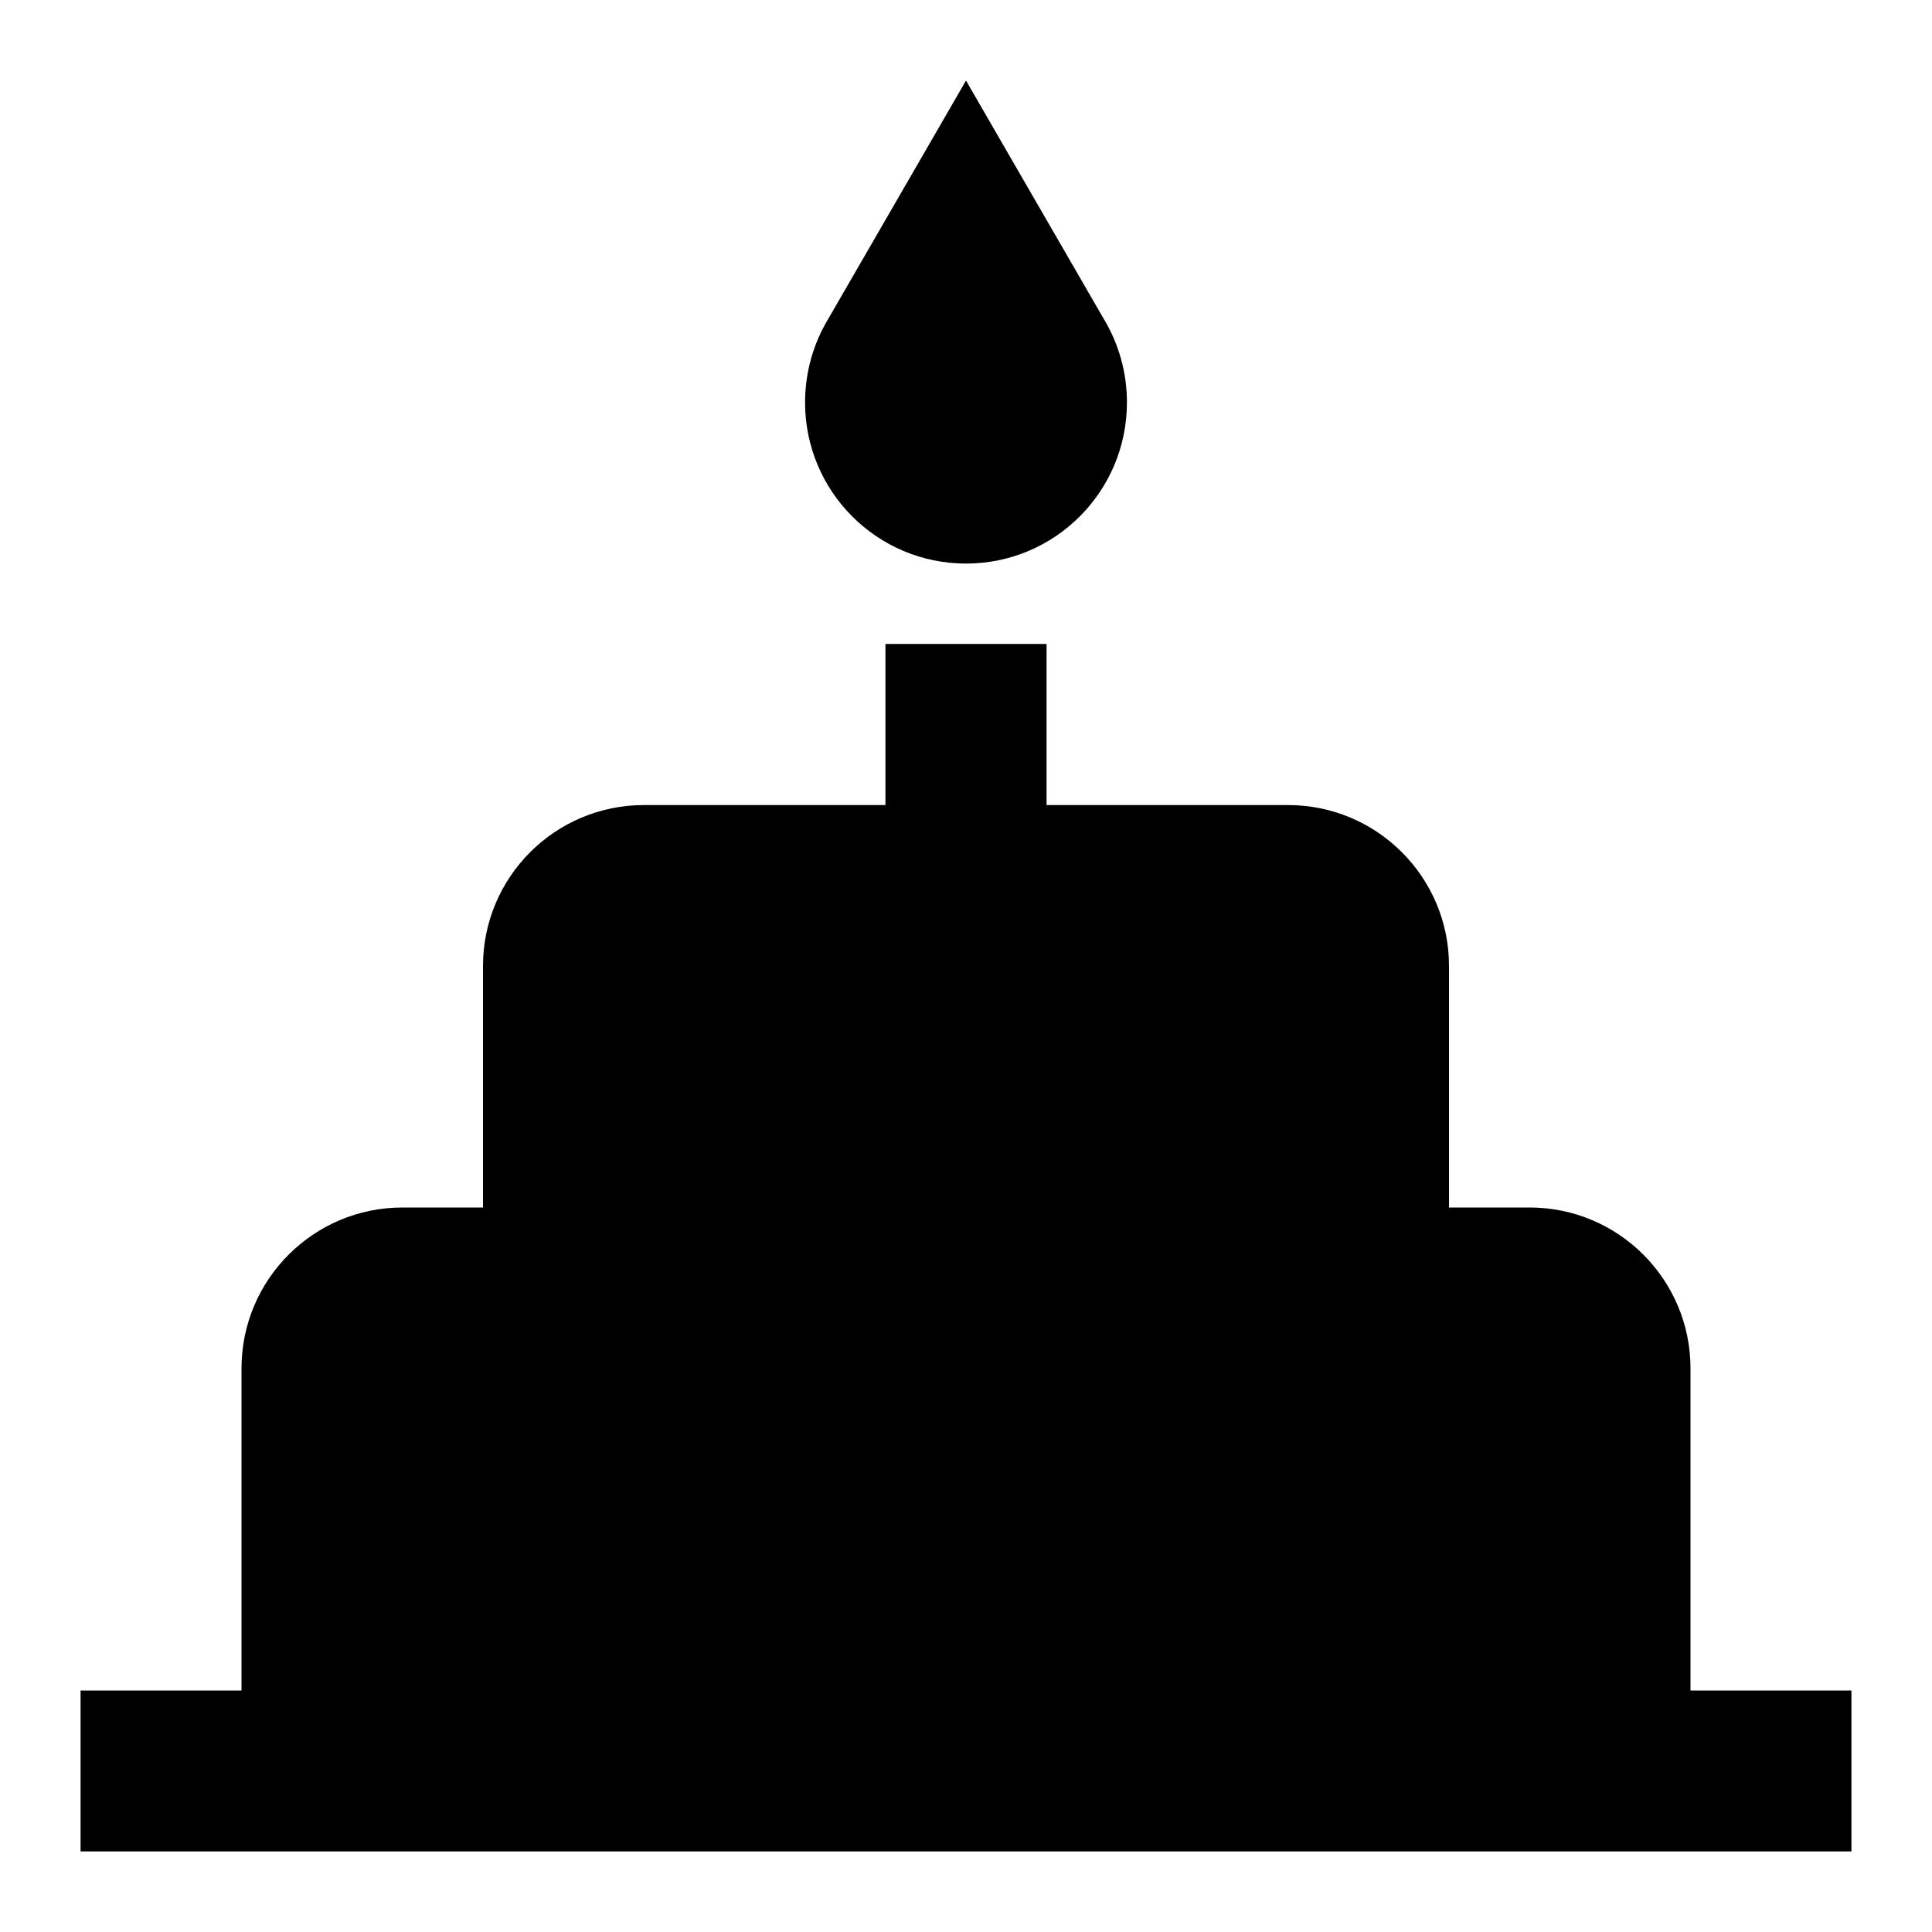
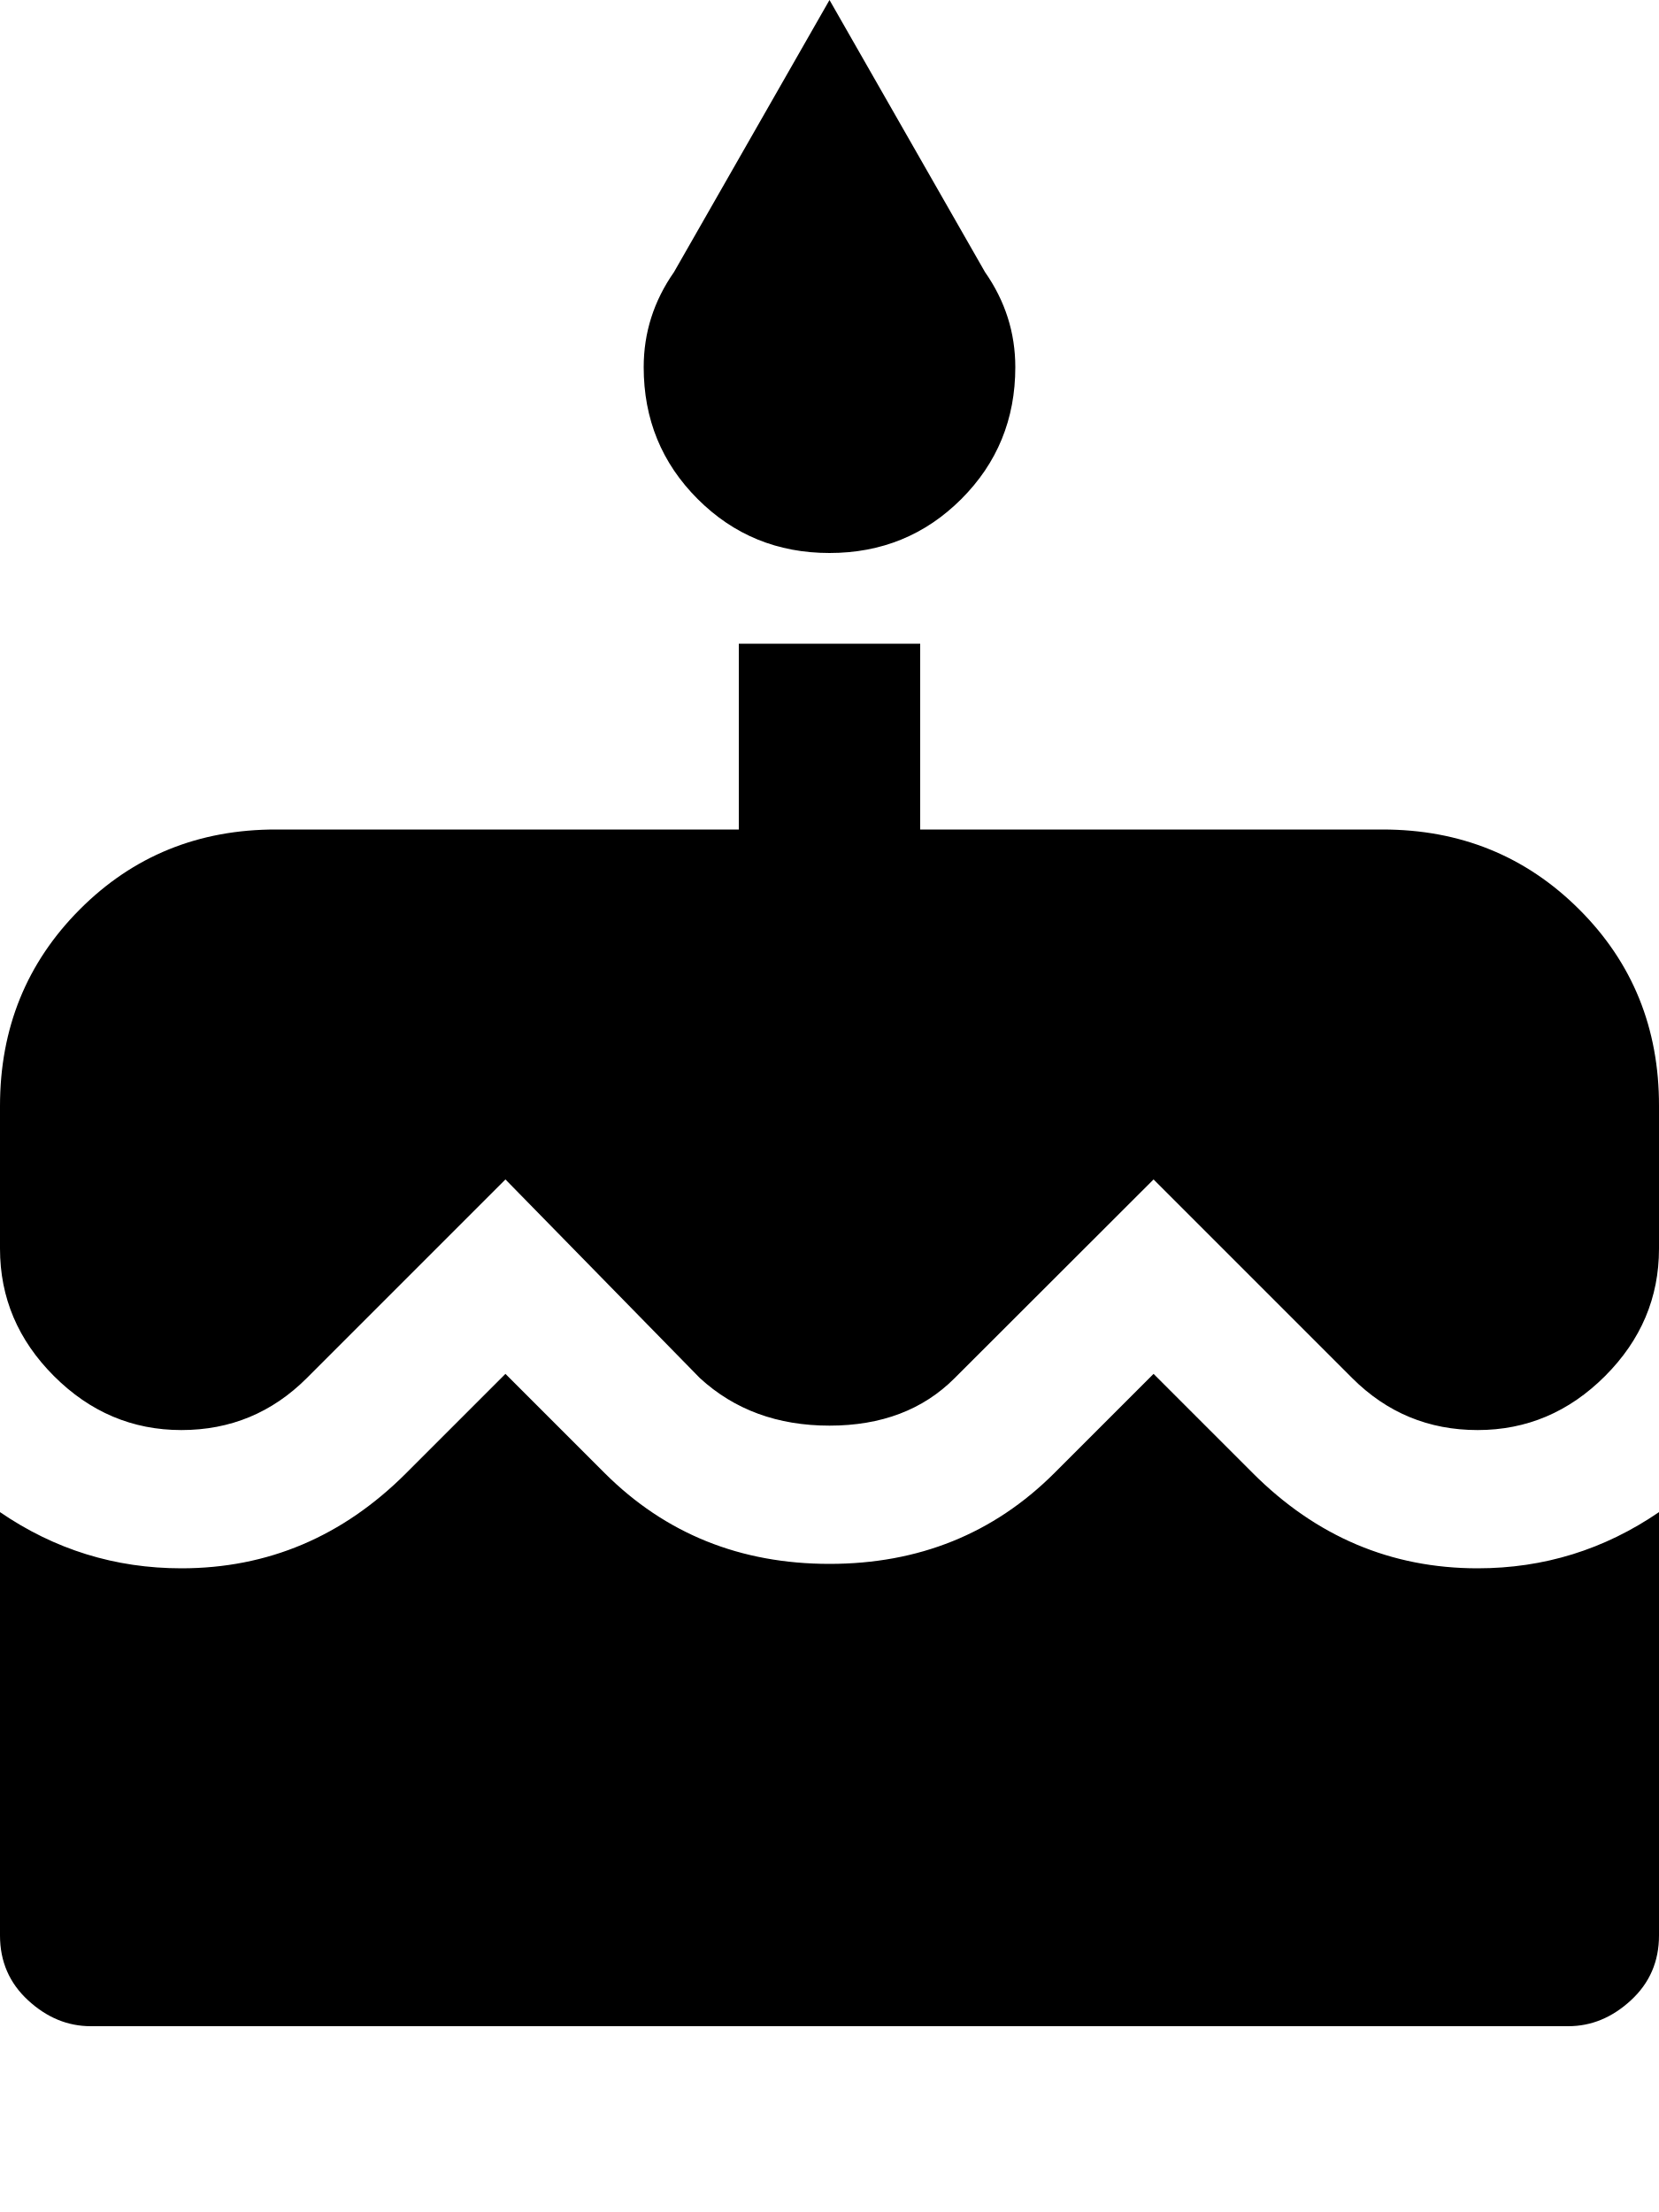
- <svg xmlns="http://www.w3.org/2000/svg" height="1000" width="1000.0">
-   <path d="m500 291.7c46 0 83.3-37.3 83.3-83.4 0-15.6-4.3-30.4-11.8-42.9l-71.5-123.7-71.5 123.7c-7.5 12.5-11.8 27.3-11.8 42.9 0 46.1 37.3 83.4 83.3 83.4z m375 583.3v-166.7c0-46-37.3-83.3-83.3-83.3h-41.7v-125c0-46-37.3-83.3-83.3-83.3h-125v-83.4h-83.4v83.4h-125c-46 0-83.3 37.3-83.3 83.3v125h-41.7c-46 0-83.3 37.3-83.3 83.3v166.7h-83.3v83.3h916.6v-83.3h-83.3z" />
+ <svg xmlns="http://www.w3.org/2000/svg" height="1000" width="750.0">
+   <path d="m375 250q-35.2 0-59.6-24.4t-24.4-59.6q0-23.4 13.7-43l70.3-123 70.3 123q13.7 19.6 13.7 43 0 35.2-24.4 59.6t-59.6 24.4z m191.4 416q43 43 101.6 43 44.9 0 82-25.4v191.4q0 17.6-12.7 29.3t-28.3 11.7h-668q-15.6 0-28.3-11.7t-12.7-29.3v-191.4q37.1 25.4 82 25.4 58.6 0 101.6-43l44.9-44.9 44.9 44.9q41.1 41 101.6 41t101.6-41l44.9-44.9z m58.6-291q52.7 0 88.9 36.1t36.1 88.9v64.5q0 33.2-24.4 57.6t-57.6 24.4-56.7-23.5l-89.8-89.8-89.9 89.8q-21.4 21.5-56.6 21.5t-58.6-21.5l-87.9-89.8-89.8 89.8q-23.5 23.5-56.7 23.5t-57.6-24.4-24.4-57.6v-64.5q0-52.7 36.1-88.9t88.9-36.1h209v-84h82v84h209z" />
</svg>
